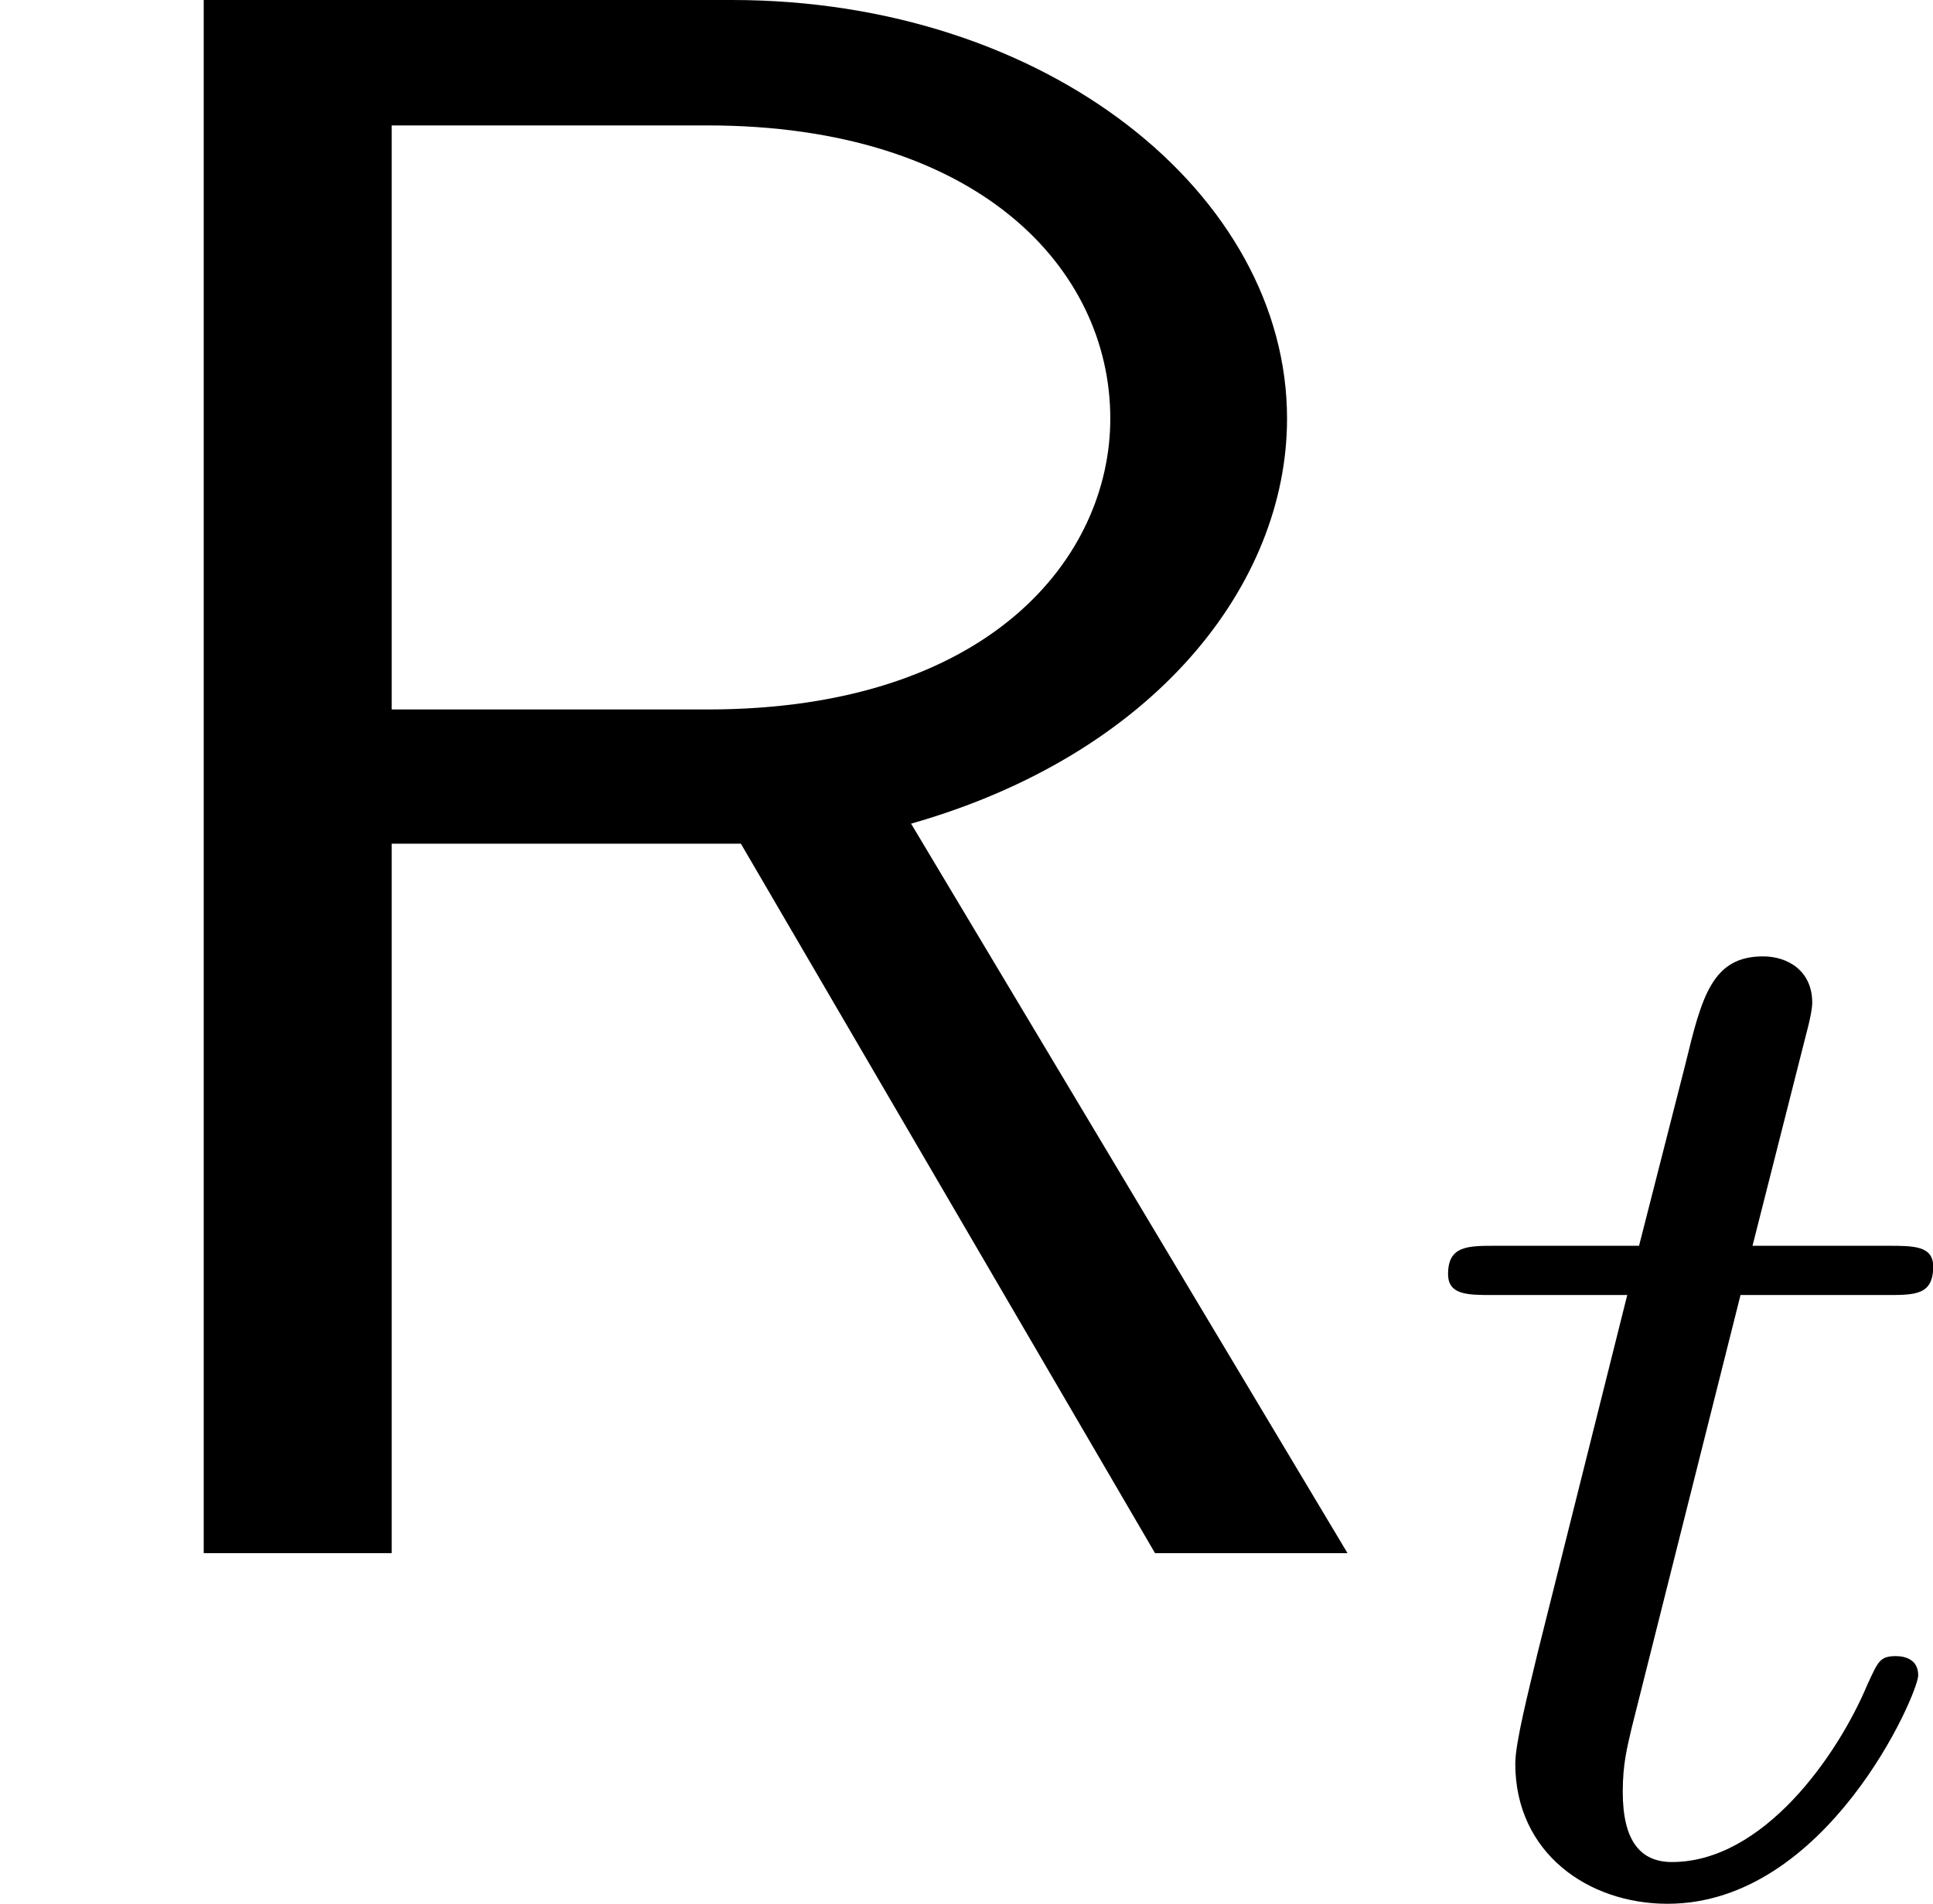
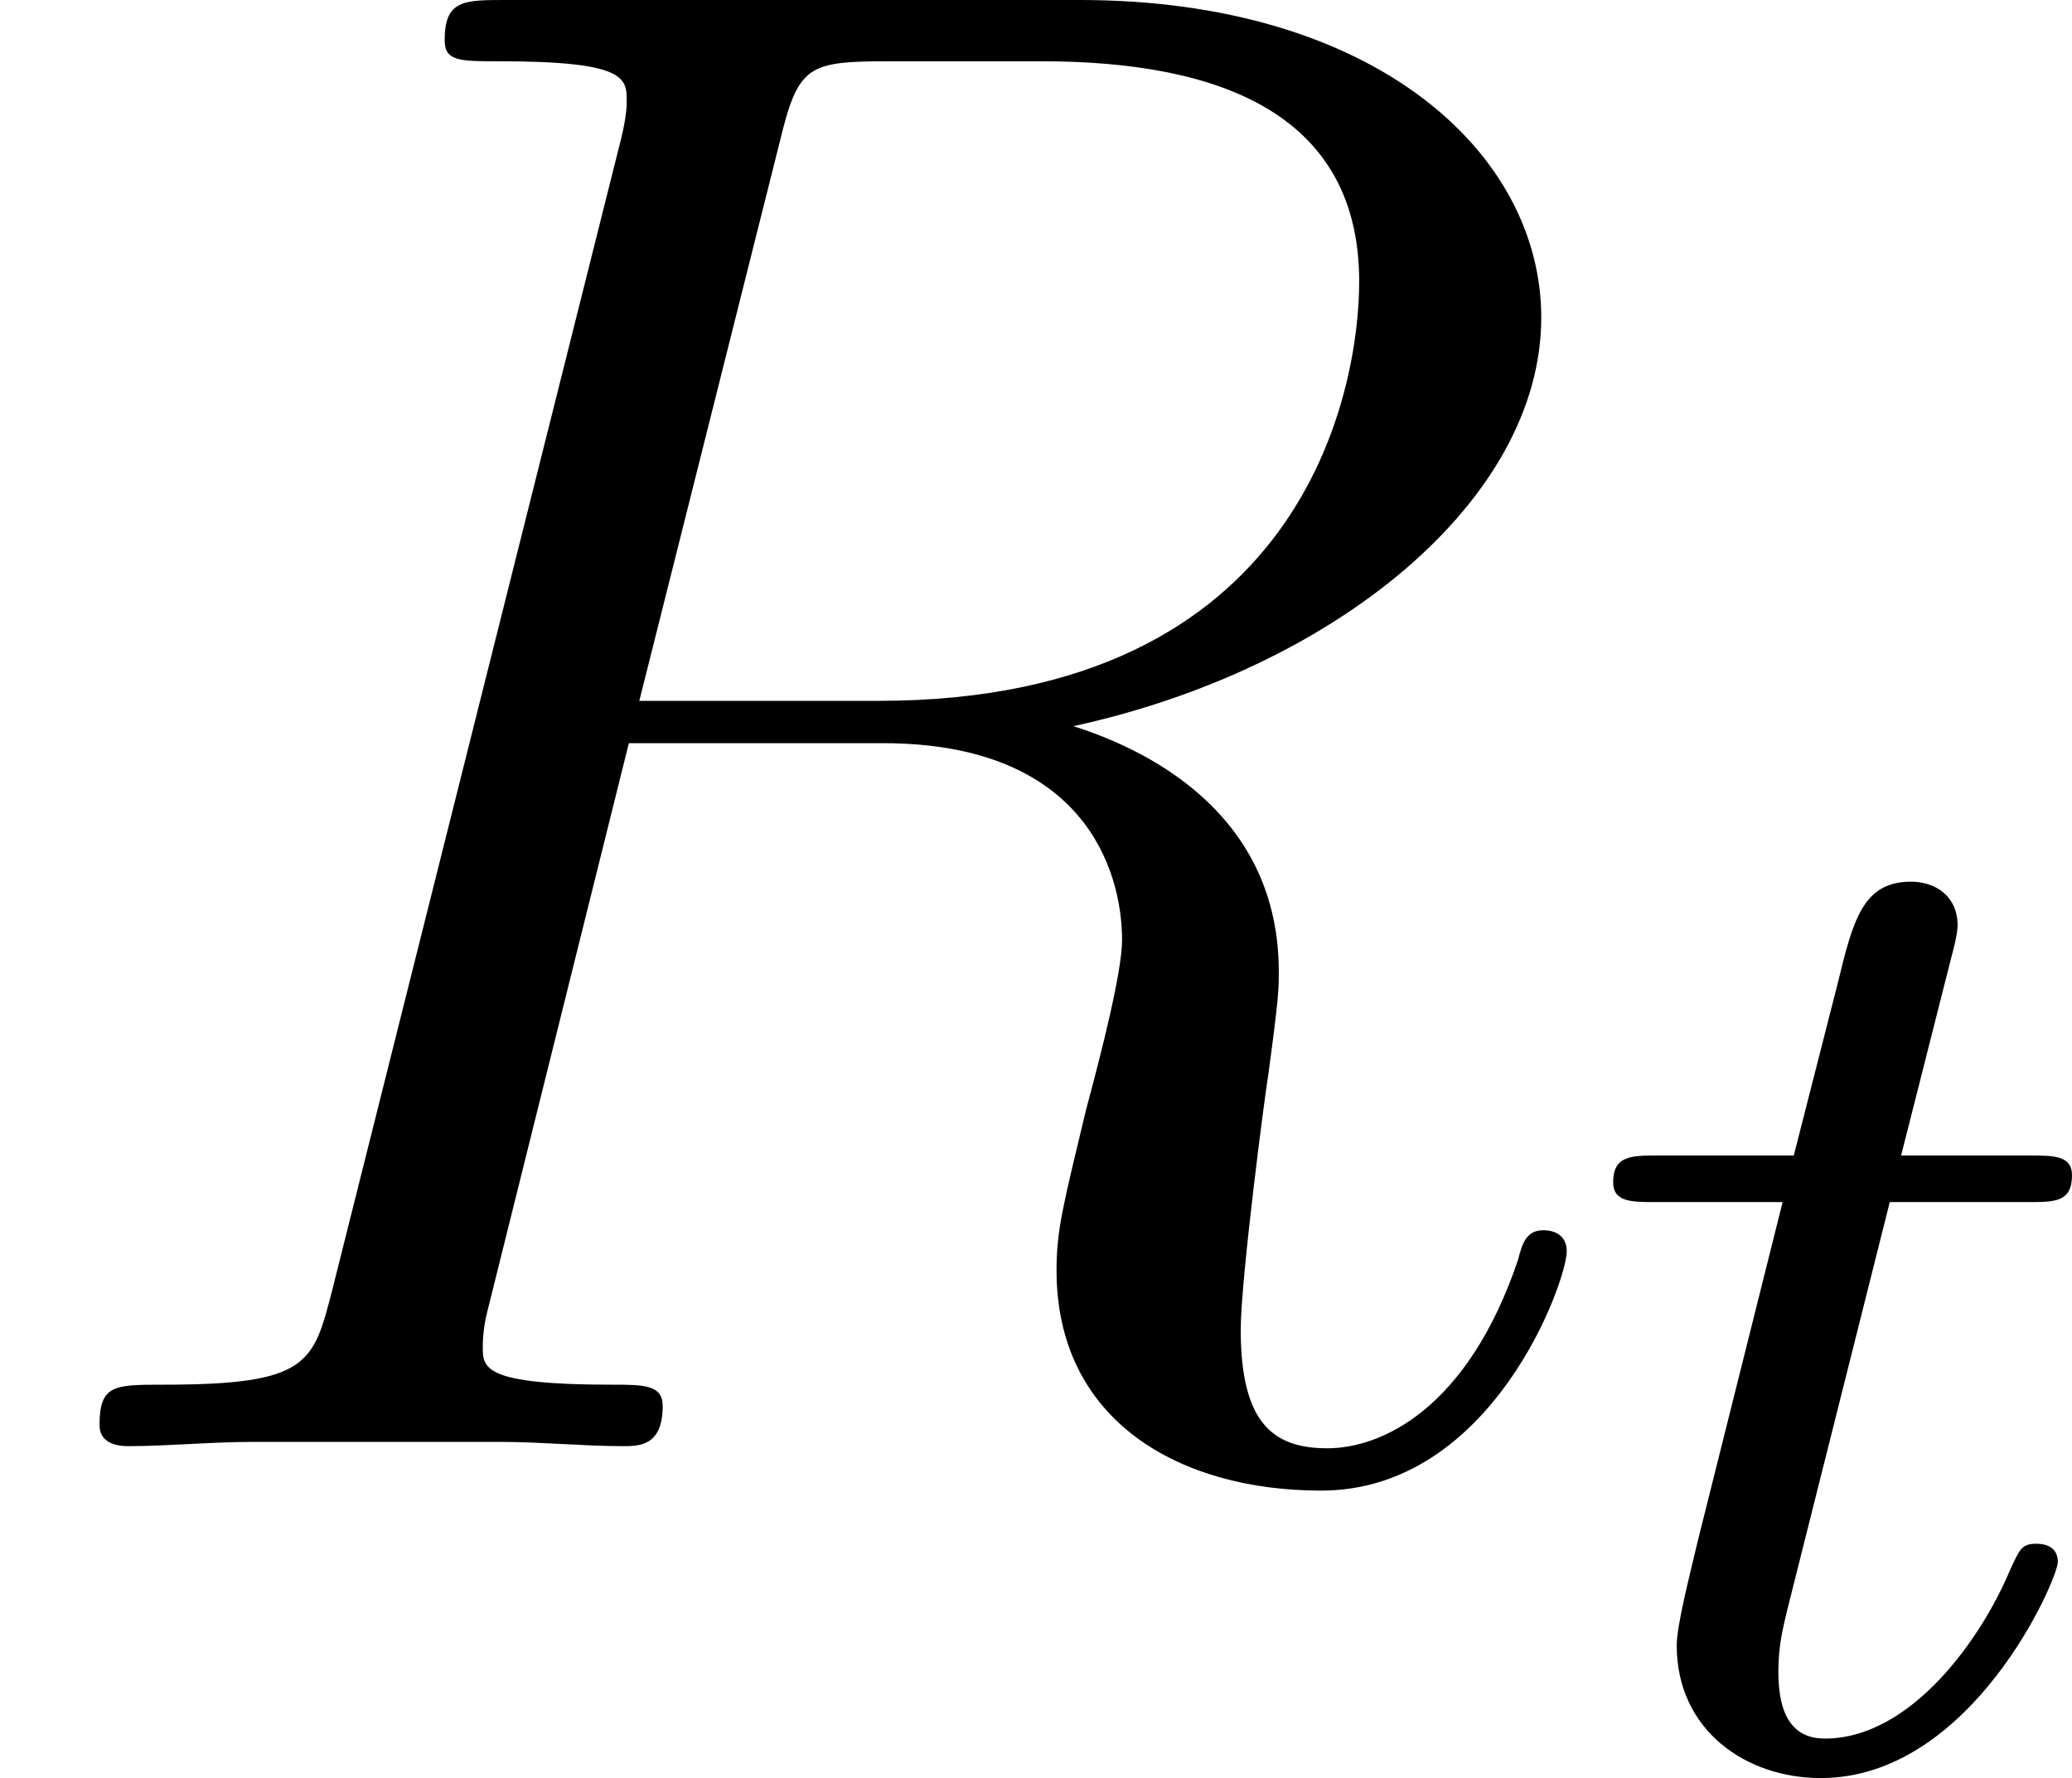
- <svg xmlns="http://www.w3.org/2000/svg" xmlns:xlink="http://www.w3.org/1999/xlink" version="1.1" width="10.324pt" height="10.17pt" viewBox="59.893 544.936 10.324 10.17">
+ <svg xmlns="http://www.w3.org/2000/svg" xmlns:xlink="http://www.w3.org/1999/xlink" version="1.1" width="11.7pt" height="10.038pt" viewBox="56.768 530.622 11.7 10.038">
  <defs>
-     <path id="g3-116" d="M1.761-3.172H2.542C2.694-3.172 2.79-3.172 2.79-3.324C2.79-3.435 2.686-3.435 2.55-3.435H1.825L2.112-4.567C2.144-4.686 2.144-4.726 2.144-4.734C2.144-4.902 2.016-4.981 1.881-4.981C1.61-4.981 1.554-4.766 1.467-4.407L1.219-3.435H.454C.303-3.435 .199-3.435 .199-3.284C.199-3.172 .303-3.172 .438-3.172H1.156L.677-1.259C.63-1.06 .558-.781 .558-.669C.558-.191 .948 .08 1.371 .08C2.224 .08 2.71-1.044 2.71-1.14C2.71-1.227 2.638-1.243 2.59-1.243C2.503-1.243 2.495-1.211 2.439-1.092C2.279-.709 1.881-.143 1.395-.143C1.227-.143 1.132-.255 1.132-.518C1.132-.669 1.156-.757 1.18-.861L1.761-3.172Z" />
-     <path id="g1-82" d="M4.866-3.897C6.169-4.268 6.874-5.177 6.874-6.061C6.874-7.257 5.595-8.297 3.909-8.297H1.088V0H2.092V-3.79H3.957L6.169 0H7.197L4.866-3.897ZM2.092-4.507V-7.627H3.778C5.224-7.627 5.93-6.862 5.93-6.061C5.93-5.32 5.284-4.507 3.778-4.507H2.092Z" />
+     <path id="g17-116" d="M1.761-3.172H2.542C2.694-3.172 2.79-3.172 2.79-3.324C2.79-3.435 2.686-3.435 2.55-3.435H1.825L2.112-4.567C2.144-4.686 2.144-4.726 2.144-4.734C2.144-4.902 2.016-4.981 1.881-4.981C1.61-4.981 1.554-4.766 1.467-4.407L1.219-3.435H.454C.303-3.435 .199-3.435 .199-3.284C.199-3.172 .303-3.172 .438-3.172H1.156L.677-1.259C.63-1.06 .558-.781 .558-.669C.558-.191 .948 .08 1.371 .08C2.224 .08 2.71-1.044 2.71-1.14C2.71-1.227 2.638-1.243 2.59-1.243C2.503-1.243 2.495-1.211 2.439-1.092C2.279-.709 1.881-.143 1.395-.143C1.227-.143 1.132-.255 1.132-.518C1.132-.669 1.156-.757 1.18-.861L1.761-3.172Z" />
+     <path id="g18-82" d="M4.4-7.352C4.507-7.795 4.555-7.819 5.021-7.819H5.882C6.91-7.819 7.675-7.508 7.675-6.575C7.675-5.966 7.364-4.208 4.961-4.208H3.61L4.4-7.352ZM6.061-4.065C7.544-4.388 8.703-5.344 8.703-6.372C8.703-7.305 7.759-8.165 6.097-8.165H2.857C2.618-8.165 2.511-8.165 2.511-7.938C2.511-7.819 2.594-7.819 2.821-7.819C3.539-7.819 3.539-7.723 3.539-7.592C3.539-7.568 3.539-7.496 3.491-7.317L1.877-.885C1.769-.466 1.745-.347 .921-.347C.646-.347 .562-.347 .562-.12C.562 0 .693 0 .729 0C.944 0 1.196-.024 1.423-.024H2.833C3.049-.024 3.3 0 3.515 0C3.61 0 3.742 0 3.742-.227C3.742-.347 3.634-.347 3.455-.347C2.726-.347 2.726-.442 2.726-.562C2.726-.574 2.726-.658 2.75-.753L3.551-3.969H4.985C6.121-3.969 6.336-3.252 6.336-2.857C6.336-2.678 6.217-2.212 6.133-1.901C6.001-1.351 5.966-1.219 5.966-.992C5.966-.143 6.659 .251 7.46 .251C8.428 .251 8.847-.933 8.847-1.1C8.847-1.184 8.787-1.219 8.715-1.219C8.62-1.219 8.596-1.148 8.572-1.052C8.285-.203 7.795 .012 7.496 .012S7.006-.12 7.006-.658C7.006-.944 7.149-2.032 7.161-2.092C7.221-2.534 7.221-2.582 7.221-2.678C7.221-3.551 6.516-3.921 6.061-4.065Z" />
  </defs>
  <g id="page1">
-     <use x="59.893" y="553.233" xlink:href="#g1-82" />
-     <use x="67.428" y="555.026" xlink:href="#g3-116" />
+     <use x="56.768" y="538.787" xlink:href="#g18-82" />
+     <use x="65.678" y="540.581" xlink:href="#g17-116" />
  </g>
</svg>
